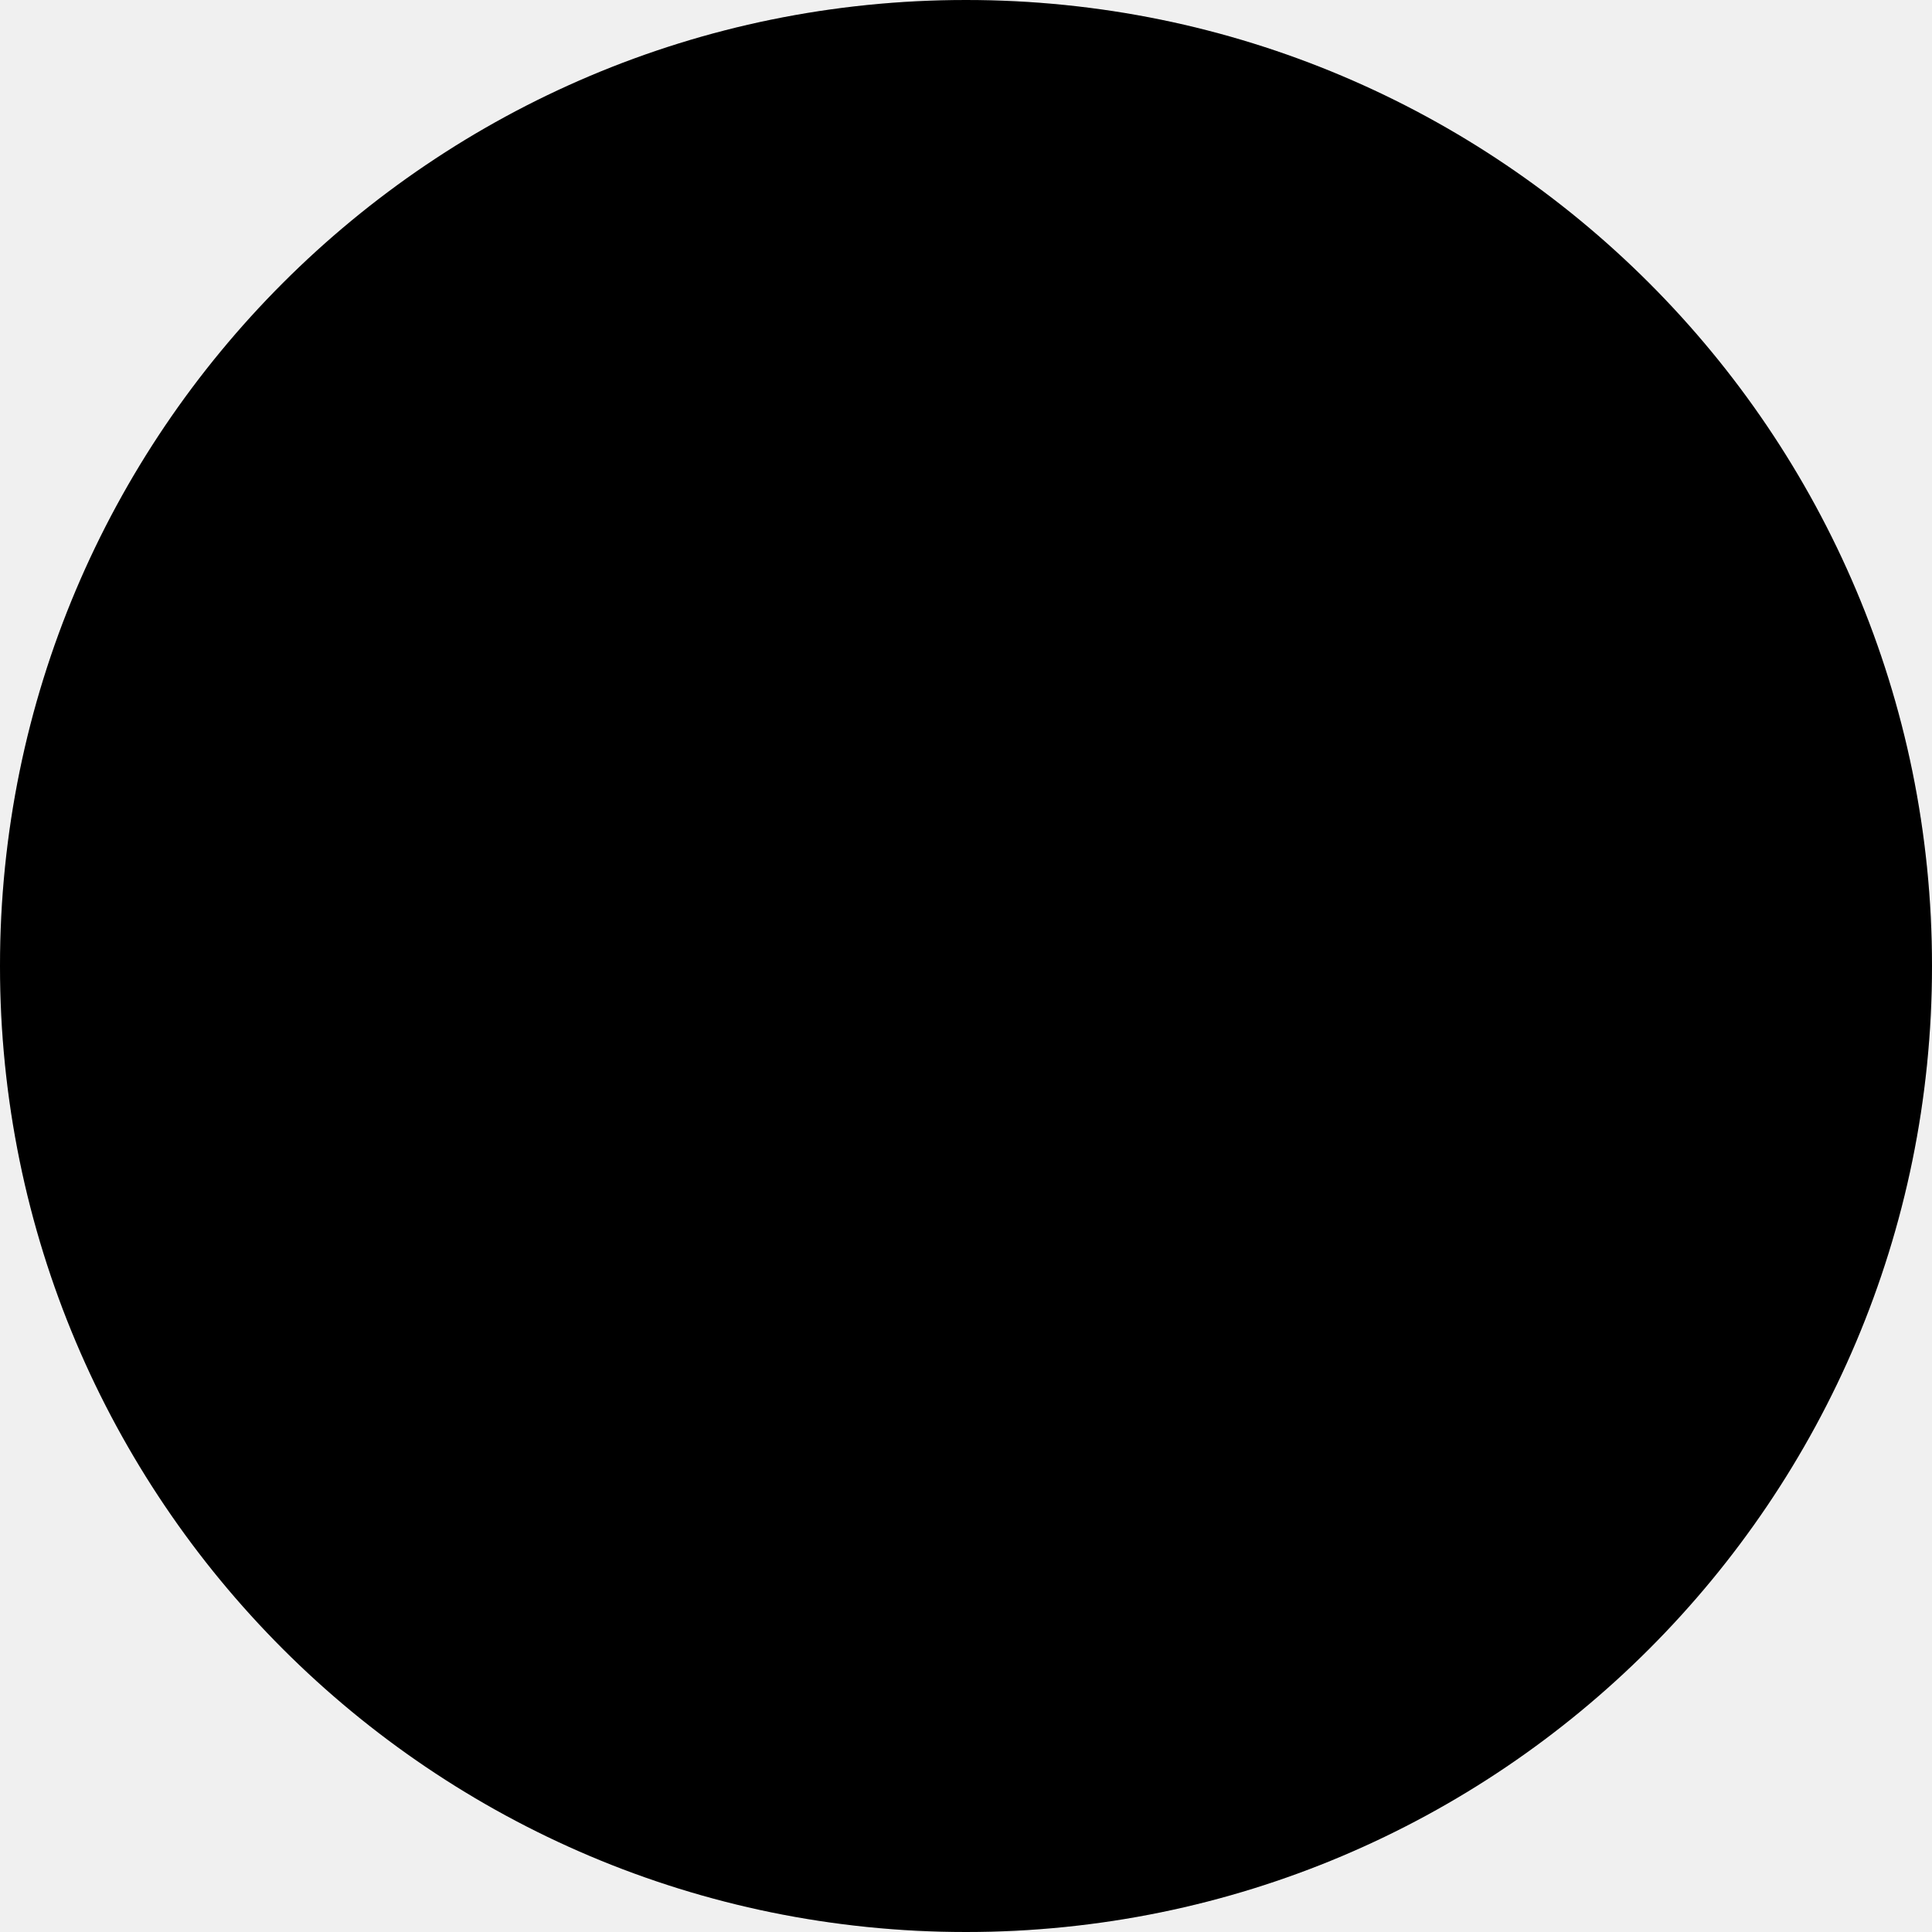
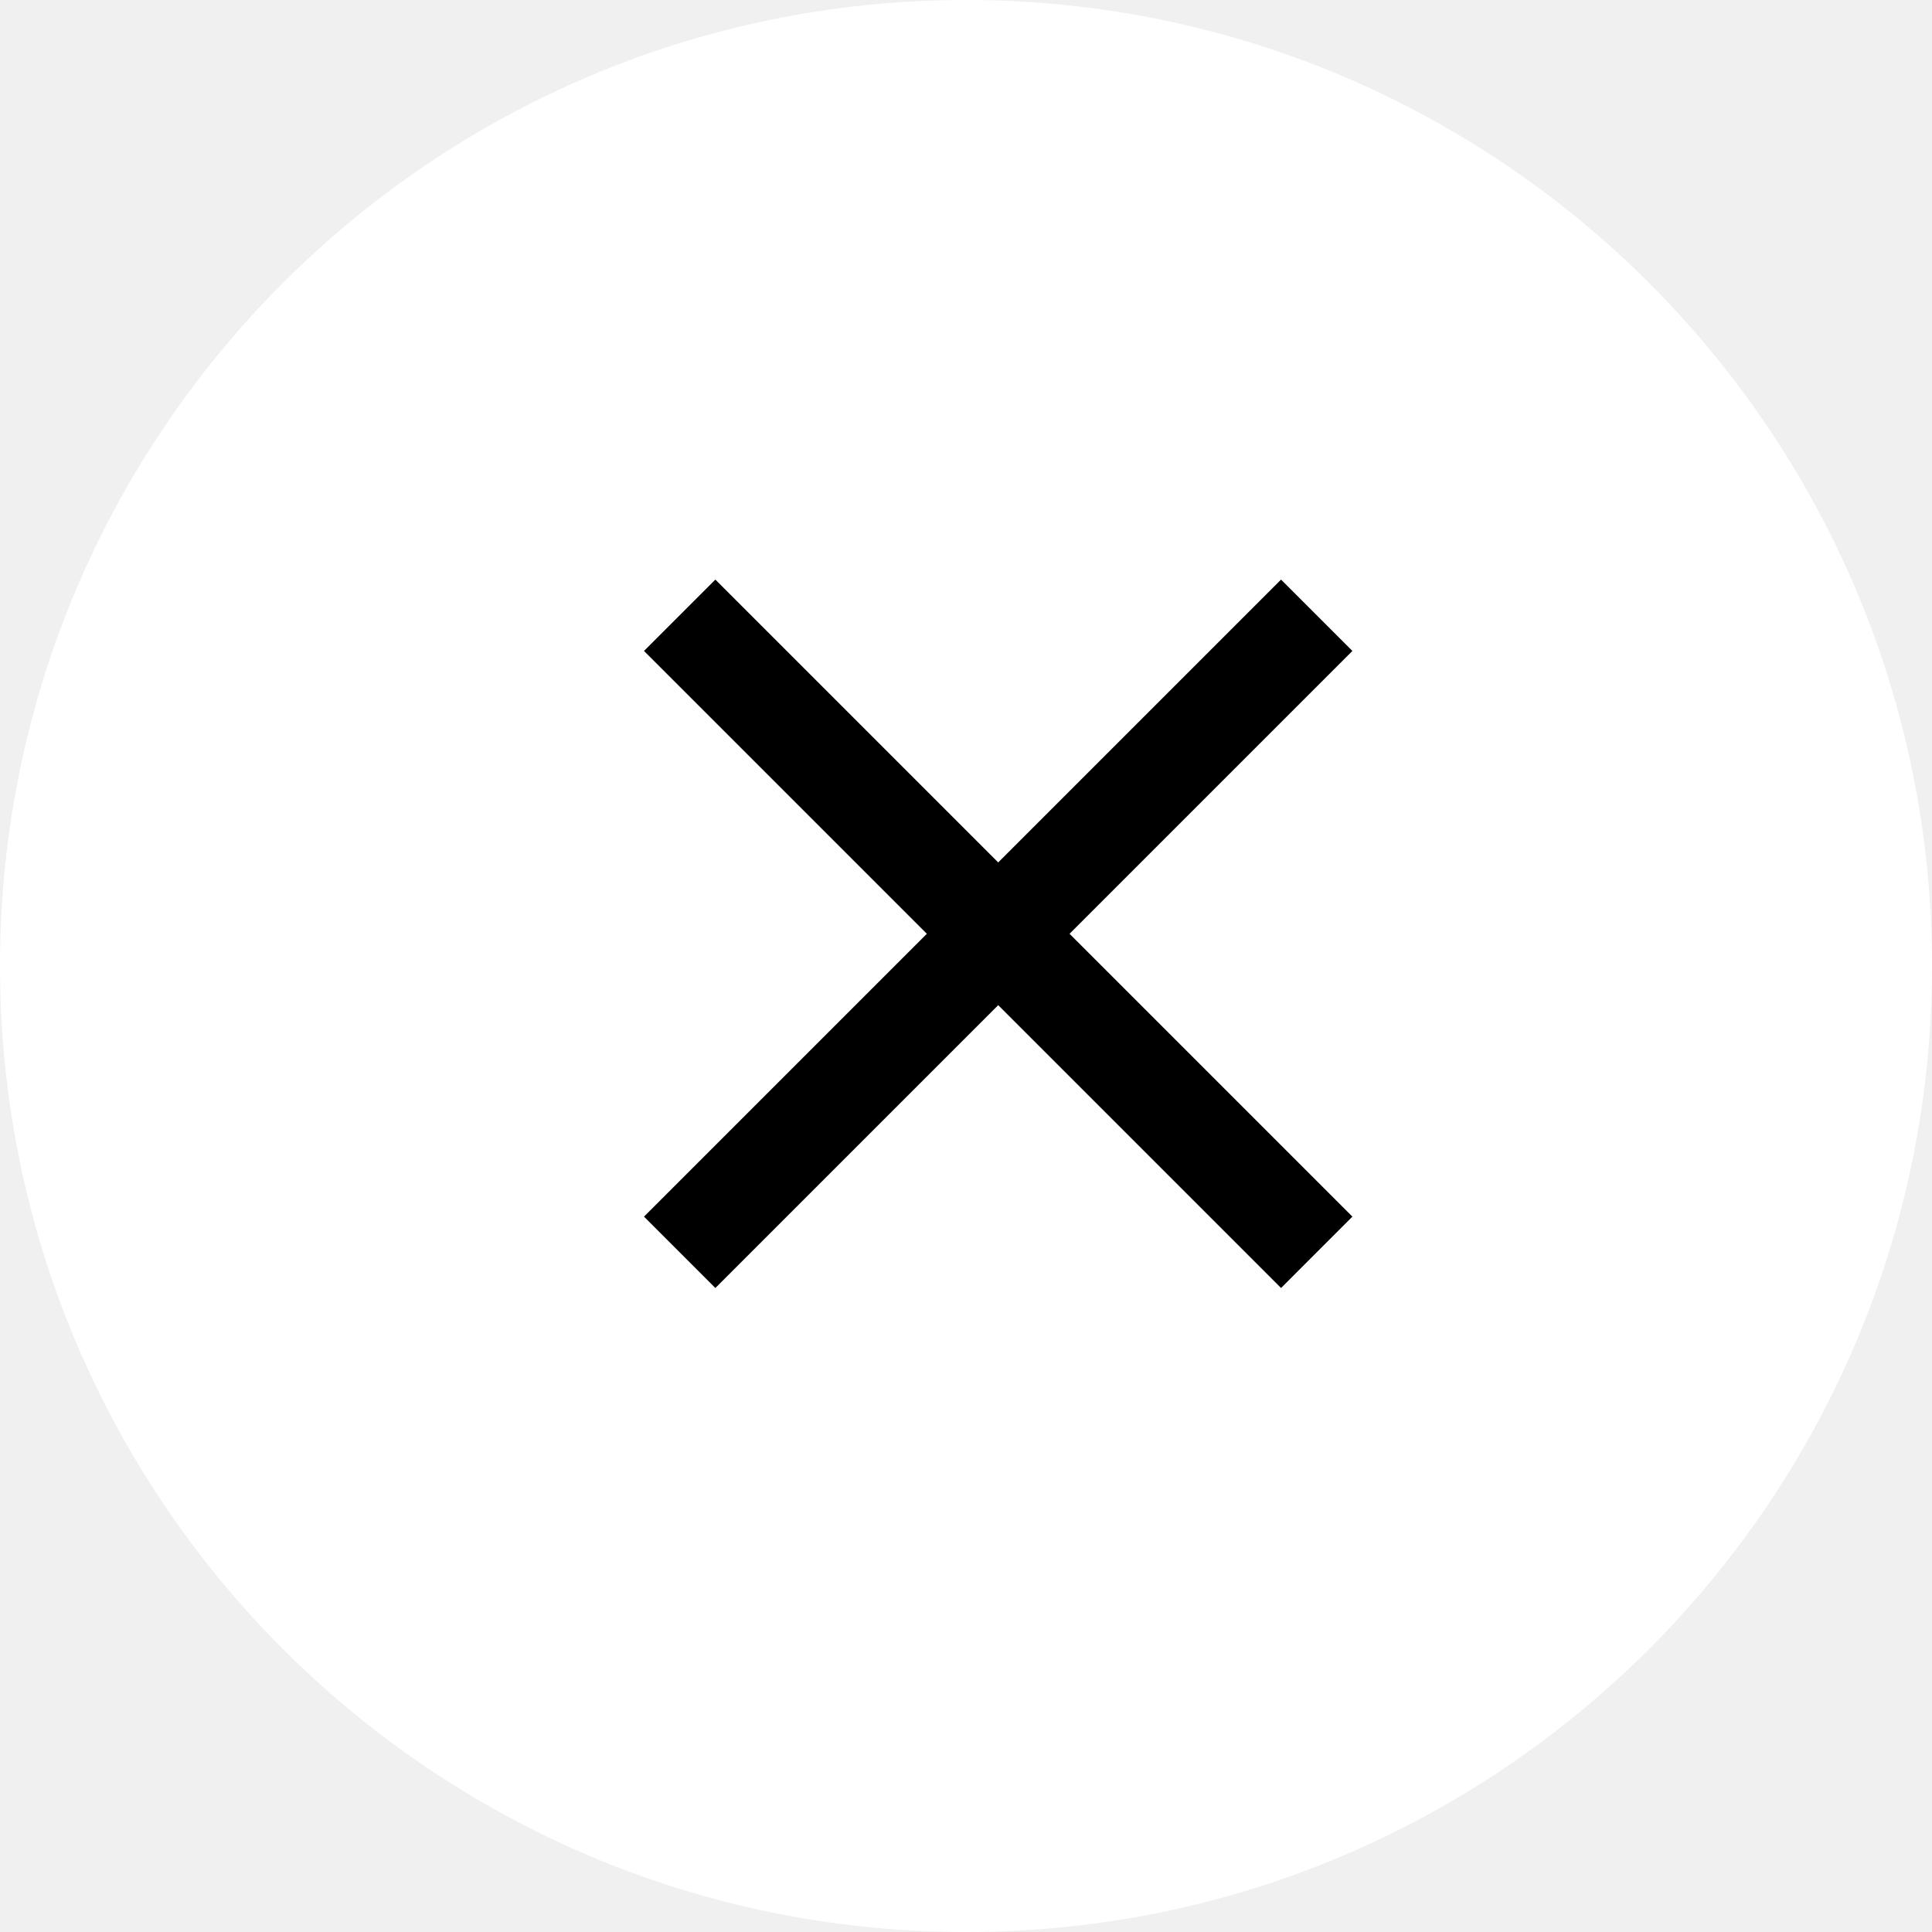
- <svg xmlns="http://www.w3.org/2000/svg" width="30" height="30" viewBox="0 0 30 30">
-   <circle cx="15" cy="15" r="15" />
-   <circle cx="15" cy="15" r="14.5" stroke="black" stroke-opacity="0.1" />
-   <path d="M21 10.108L19.892 9L15.5 13.392L11.108 9L10 10.108L14.392 14.5L10 18.892L11.108 20L15.5 15.608L19.892 20L21 18.892L16.608 14.5L21 10.108Z" />
+ <svg xmlns="http://www.w3.org/2000/svg" width="30" height="30" viewBox="0 0 30 30" fill="none">
+   <circle cx="15" cy="15" r="15" fill="white" />
+   <circle cx="15" cy="15" r="14.5" />
+   <path d="M21 10.108L19.892 9L15.5 13.392L11.108 9L10 10.108L14.392 14.5L10 18.892L11.108 20L15.5 15.608L19.892 20L21 18.892L16.608 14.5L21 10.108Z" fill="black" />
</svg>
